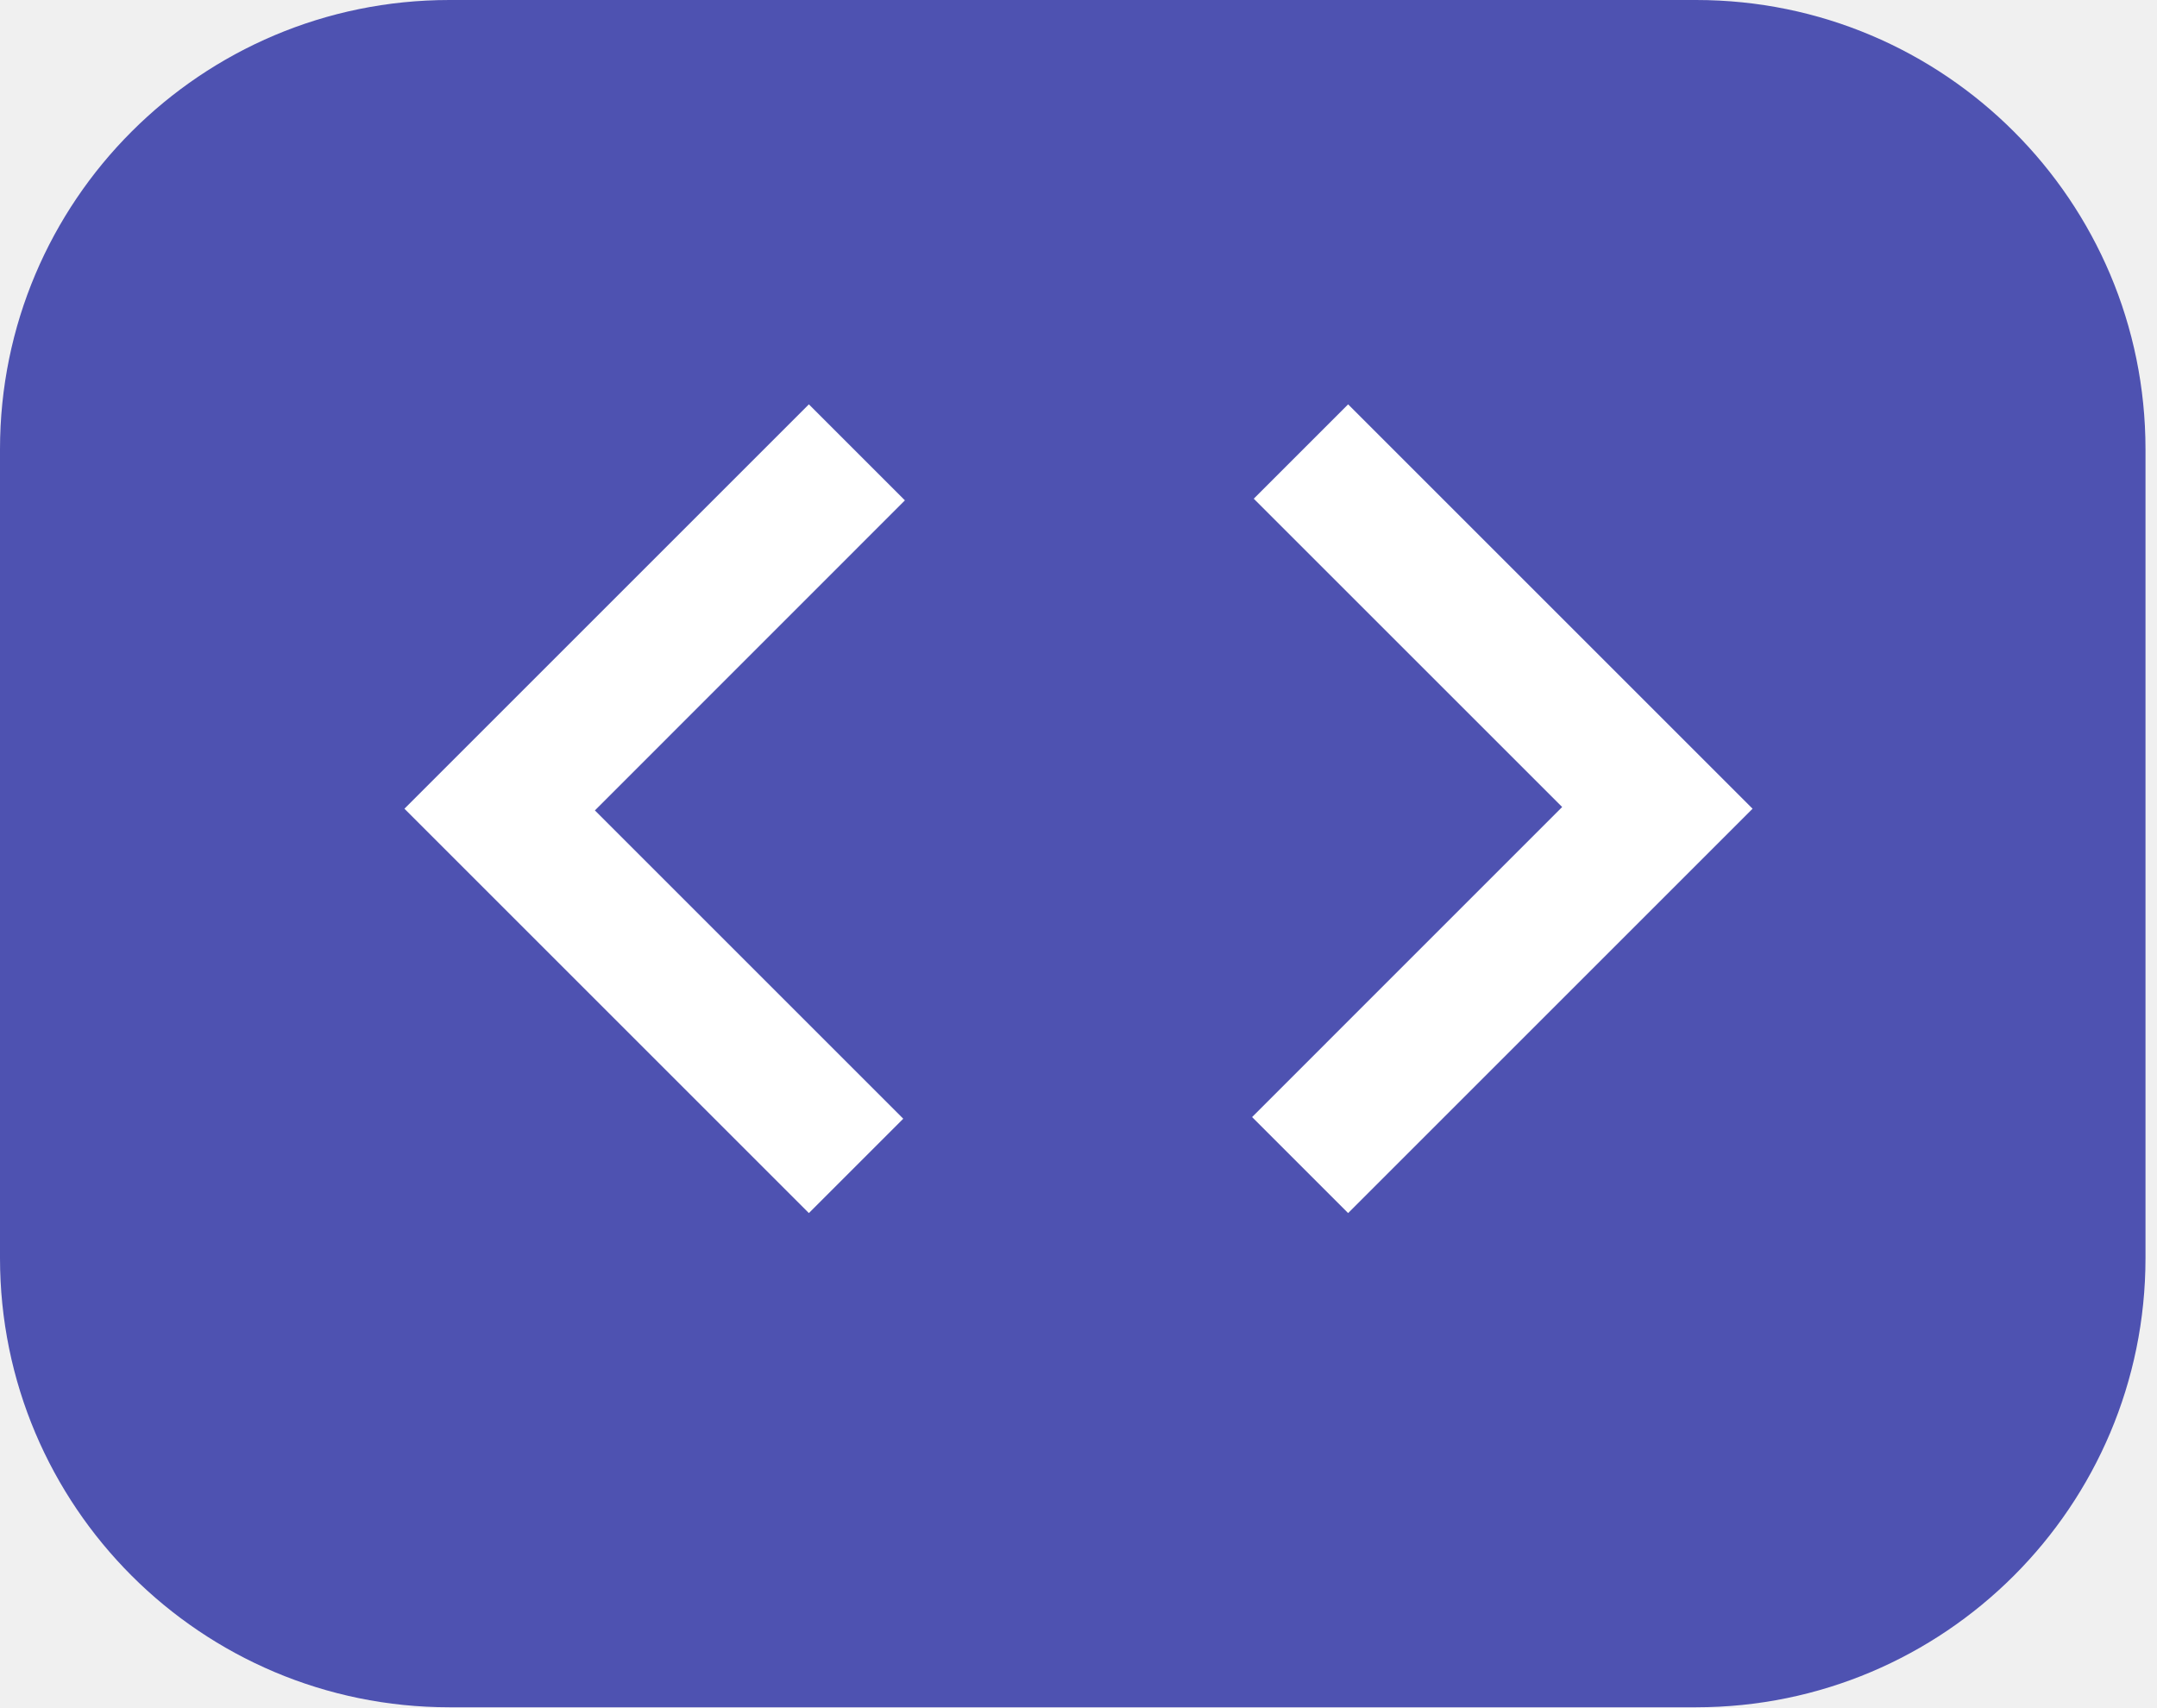
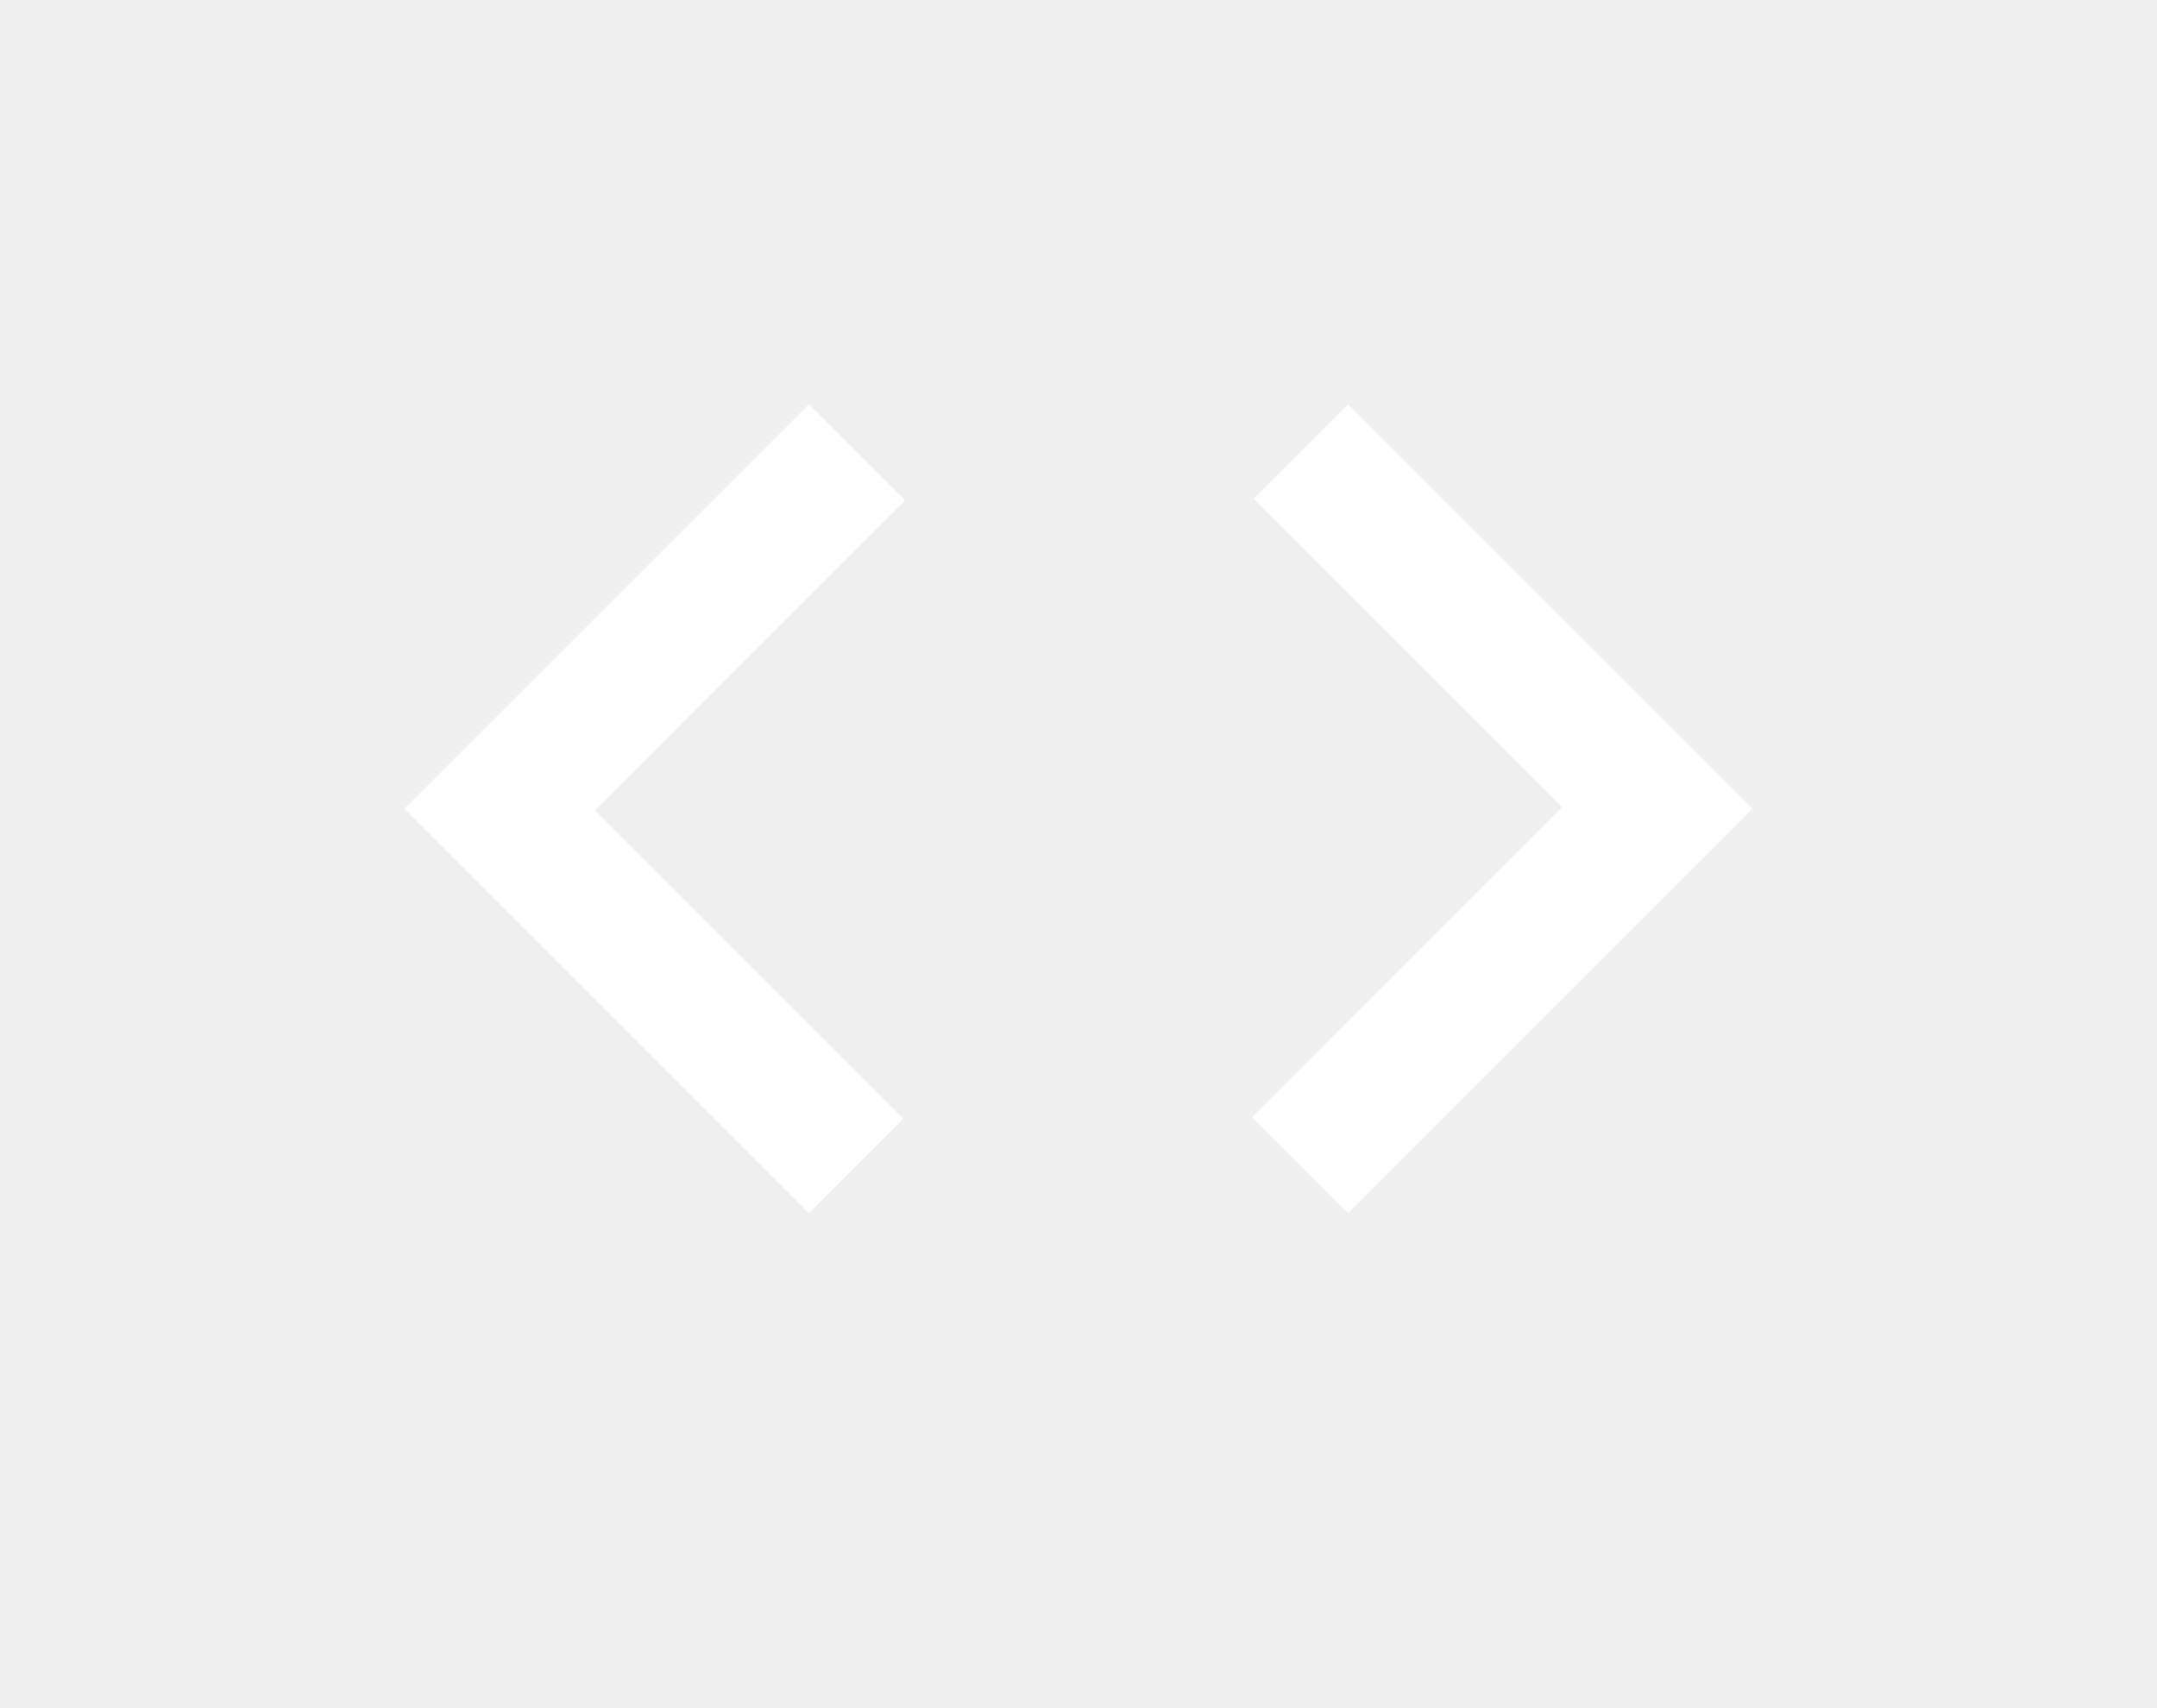
<svg xmlns="http://www.w3.org/2000/svg" width="48" height="38" viewBox="0 0 48 38" fill="none">
-   <rect width="47.744" height="38" rx="10" fill="#4E52B1" />
+   <rect width="47.744" height="38" rx="10" />
  <path d="M18 27L9 18L18 9L20.137 11.137L13.238 18.038L20.1 24.9L18 27ZM30 27L27.863 24.863L34.763 17.962L27.9 11.1L30 9L39 18L30 27Z" fill="white" />
</svg>
